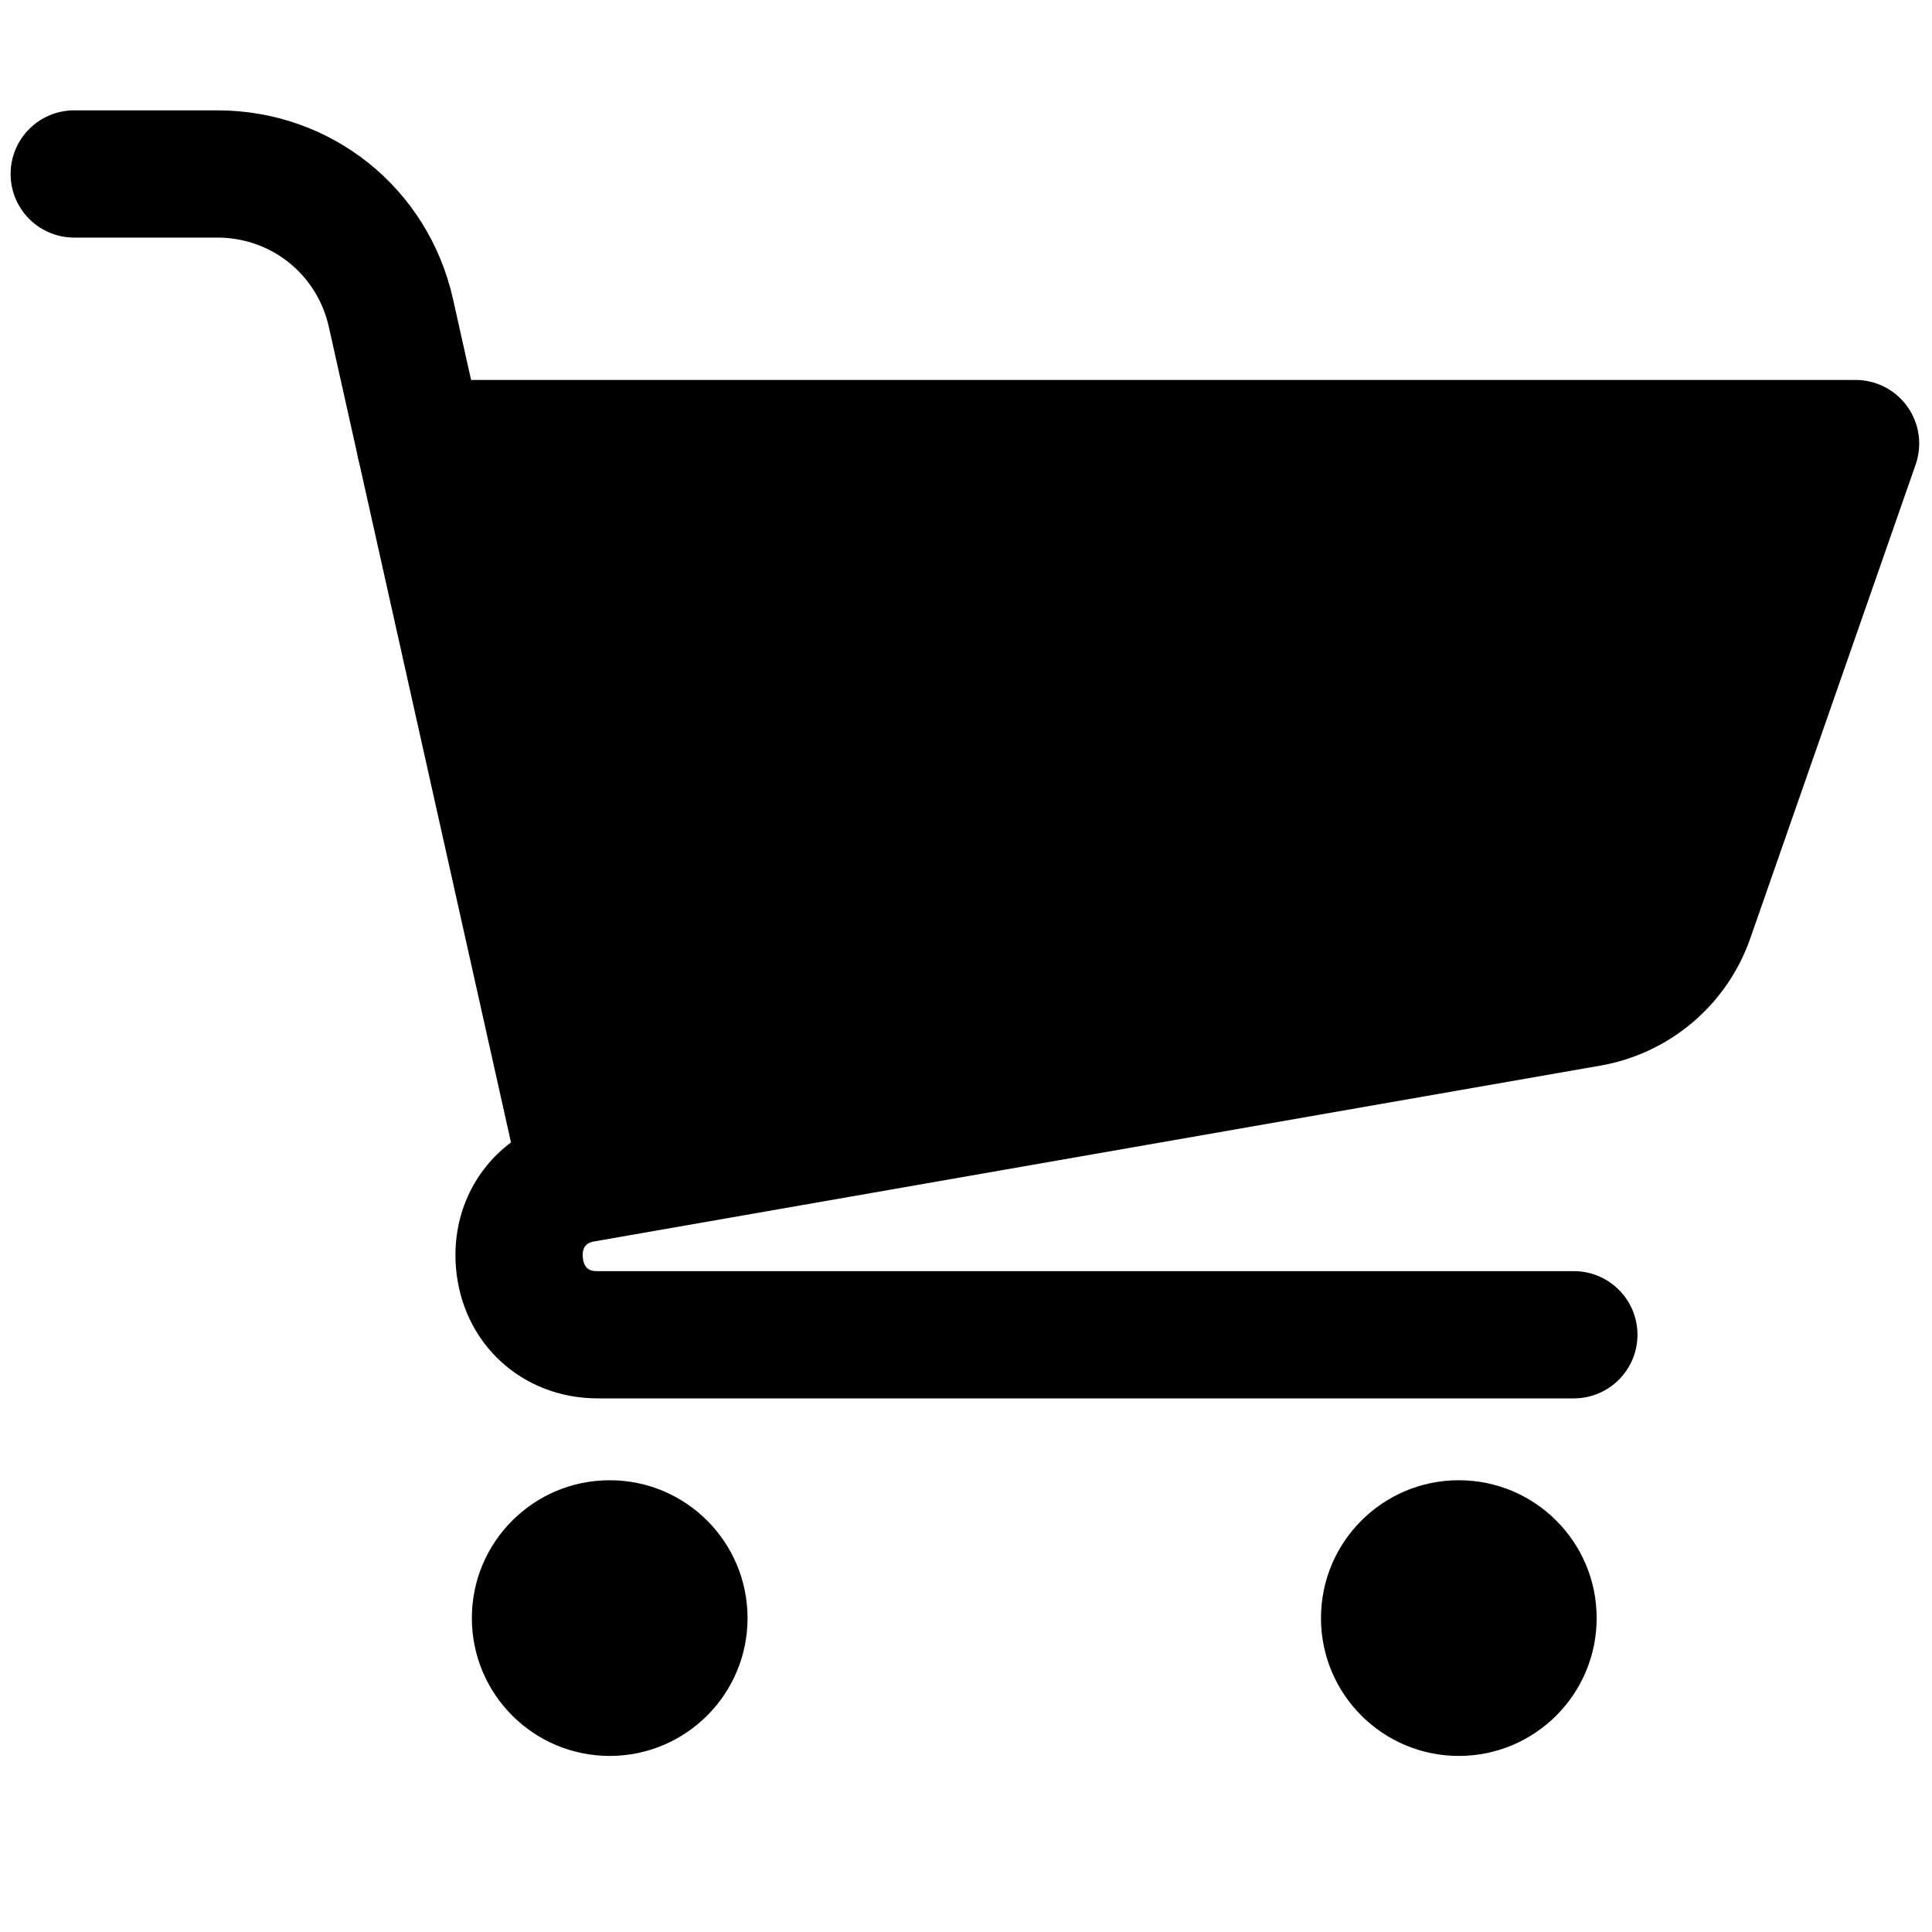
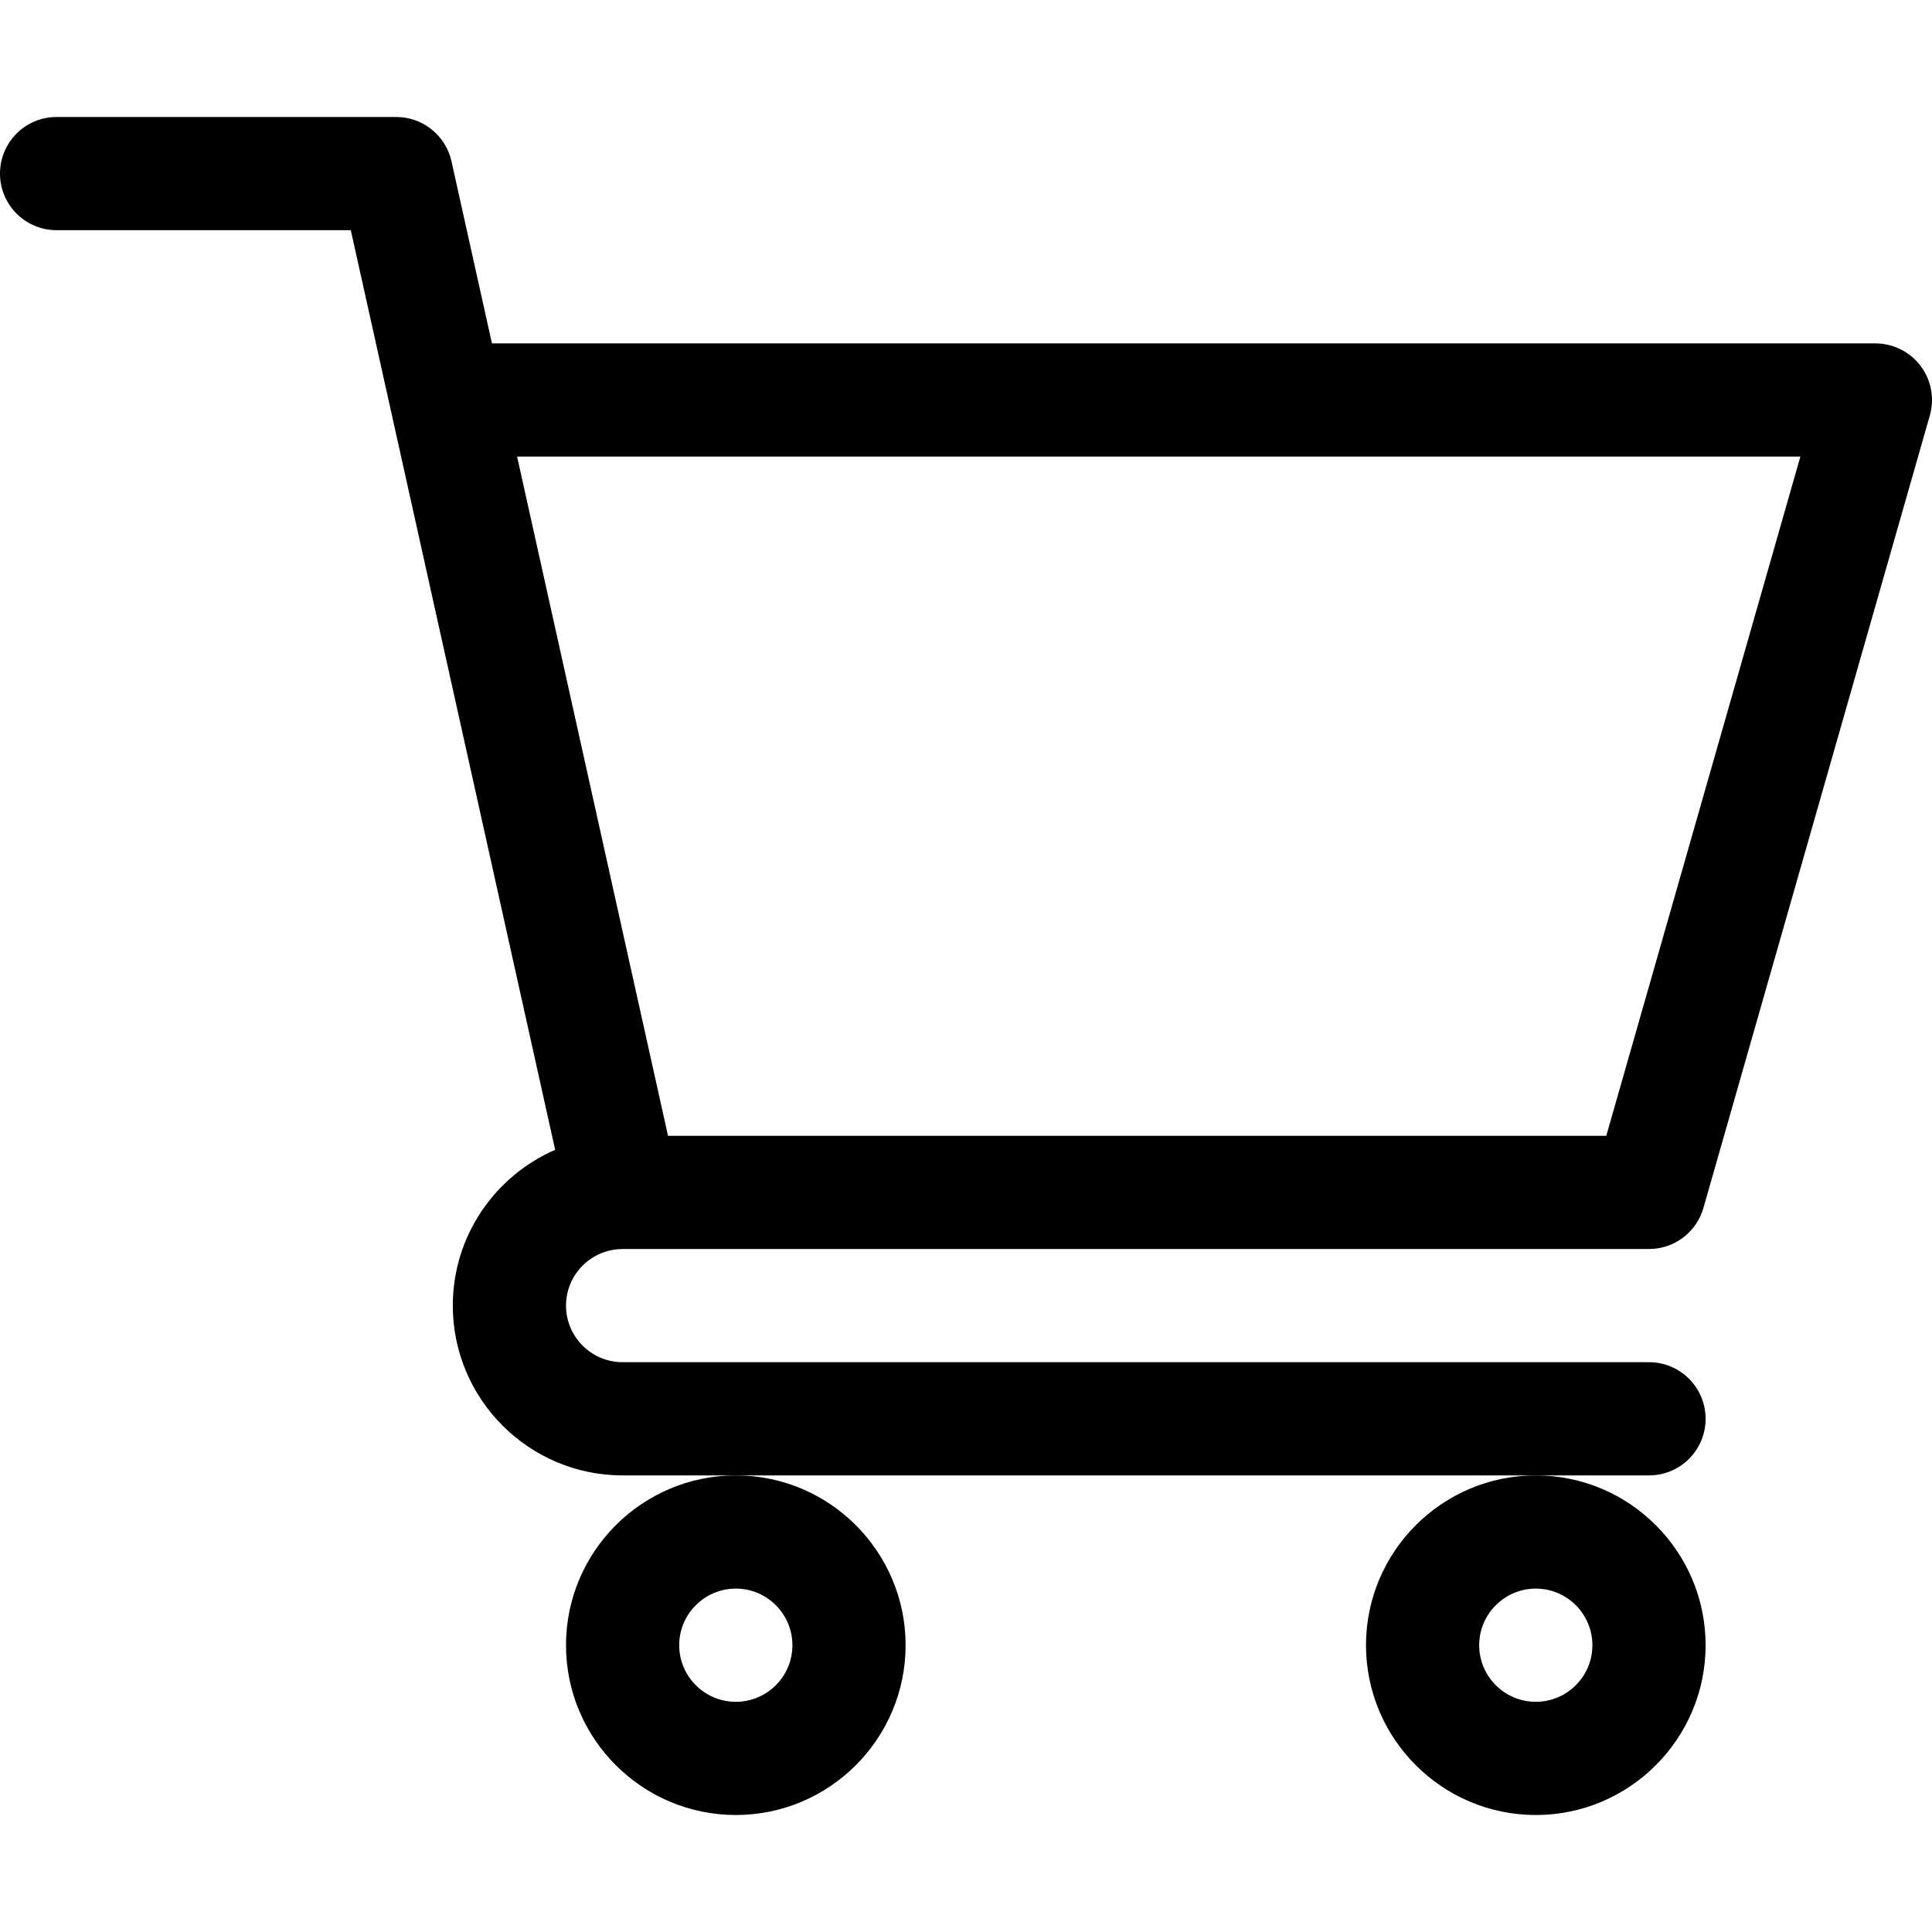
- <svg xmlns="http://www.w3.org/2000/svg" version="1.1" width="256" height="256" viewBox="0 0 256 256" xml:space="preserve">
-   <defs>
- </defs>
-   <g style="stroke: none; stroke-width: 0; stroke-dasharray: none; stroke-linecap: butt; stroke-linejoin: miter; stroke-miterlimit: 10; fill: none; fill-rule: nonzero; opacity: 1;" transform="translate(1.406593 1.406593) scale(2.81 2.81)">
-     <path d="M 73.713 65.44 H 27.689 c -3.566 0 -6.377 -2.578 -6.686 -6.13 c -0.21 -2.426 0.807 -4.605 2.592 -5.939 L 16.381 21.07 c -0.199 -0.889 0.017 -1.819 0.586 -2.53 s 1.431 -1.124 2.341 -1.124 H 87 c 0.972 0 1.884 0.471 2.446 1.263 c 0.563 0.792 0.706 1.808 0.386 2.725 l -7.798 22.344 c -1.091 3.13 -3.798 5.429 -7.063 5.999 l -47.389 8.281 c -0.011 0.001 -0.021 0.003 -0.032 0.005 c -0.228 0.04 -0.623 0.126 -0.568 0.759 c 0.056 0.648 0.48 0.648 0.708 0.648 h 46.024 c 1.657 0 3 1.343 3 3 S 75.37 65.44 73.713 65.44 z" style="stroke: none; stroke-width: 1; stroke-dasharray: none; stroke-linecap: butt; stroke-linejoin: miter; stroke-miterlimit: 10; fill: rgb(0,0,0); fill-rule: nonzero; opacity: 1;" transform=" matrix(1 0 0 1 0 0) " stroke-linecap="round" />
-     <circle cx="28.25" cy="75.8" r="6.5" style="stroke: none; stroke-width: 1; stroke-dasharray: none; stroke-linecap: butt; stroke-linejoin: miter; stroke-miterlimit: 10; fill: rgb(0,0,0); fill-rule: nonzero; opacity: 1;" transform="  matrix(1 0 0 1 0 0) " />
-     <circle cx="68.29" cy="75.8" r="6.5" style="stroke: none; stroke-width: 1; stroke-dasharray: none; stroke-linecap: butt; stroke-linejoin: miter; stroke-miterlimit: 10; fill: rgb(0,0,0); fill-rule: nonzero; opacity: 1;" transform="  matrix(1 0 0 1 0 0) " />
-     <path d="M 19.306 23.417 c -1.374 0 -2.613 -0.95 -2.925 -2.347 l -1.375 -6.155 c -0.554 -2.48 -2.716 -4.212 -5.258 -4.212 H 3 c -1.657 0 -3 -1.343 -3 -3 s 1.343 -3 3 -3 h 6.749 c 5.372 0 9.942 3.662 11.113 8.904 l 1.375 6.155 c 0.361 1.617 -0.657 3.221 -2.274 3.582 C 19.742 23.393 19.522 23.417 19.306 23.417 z" style="stroke: none; stroke-width: 1; stroke-dasharray: none; stroke-linecap: butt; stroke-linejoin: miter; stroke-miterlimit: 10; fill: rgb(0,0,0); fill-rule: nonzero; opacity: 1;" transform=" matrix(1 0 0 1 0 0) " stroke-linecap="round" />
-   </g>
+ <svg xmlns="http://www.w3.org/2000/svg" width="54" height="54" viewBox="0 0 54 54" fill="none">
+   <path d="M17.398 34.911H17.401C17.403 34.911 17.405 34.91 17.407 34.91H46.09C46.796 34.91 47.417 34.442 47.611 33.763L53.939 11.614C54.075 11.137 53.98 10.623 53.681 10.227C53.382 9.831 52.914 9.598 52.418 9.598H13.75L12.619 4.508C12.458 3.785 11.816 3.27 11.074 3.27H1.582C0.708 3.27 0 3.978 0 4.852C0 5.725 0.708 6.434 1.582 6.434H9.805C10.005 7.335 15.217 30.788 15.517 32.138C13.836 32.868 12.656 34.545 12.656 36.492C12.656 39.109 14.785 41.238 17.402 41.238H46.09C46.964 41.238 47.672 40.53 47.672 39.656C47.672 38.782 46.964 38.074 46.09 38.074H17.402C16.53 38.074 15.82 37.364 15.82 36.492C15.82 35.621 16.528 34.913 17.398 34.911ZM50.321 12.762L44.896 31.746H18.671L14.453 12.762H50.321Z" fill="black" />
+   <path d="M15.82 45.984C15.82 48.601 17.95 50.73 20.566 50.73C23.183 50.73 25.312 48.601 25.312 45.984C25.312 43.367 23.183 41.238 20.566 41.238C17.95 41.238 15.82 43.367 15.82 45.984ZM20.566 44.402C21.439 44.402 22.148 45.112 22.148 45.984C22.148 46.857 21.439 47.566 20.566 47.566C19.694 47.566 18.984 46.857 18.984 45.984C18.984 45.112 19.694 44.402 20.566 44.402Z" fill="black" />
+   <path d="M38.18 45.984C38.18 48.601 40.309 50.73 42.926 50.73C45.543 50.73 47.672 48.601 47.672 45.984C47.672 43.367 45.543 41.238 42.926 41.238C40.309 41.238 38.18 43.367 38.18 45.984ZM42.926 44.402C43.798 44.402 44.508 45.112 44.508 45.984C44.508 46.857 43.798 47.566 42.926 47.566C42.054 47.566 41.344 46.857 41.344 45.984C41.344 45.112 42.054 44.402 42.926 44.402Z" fill="black" />
</svg>
